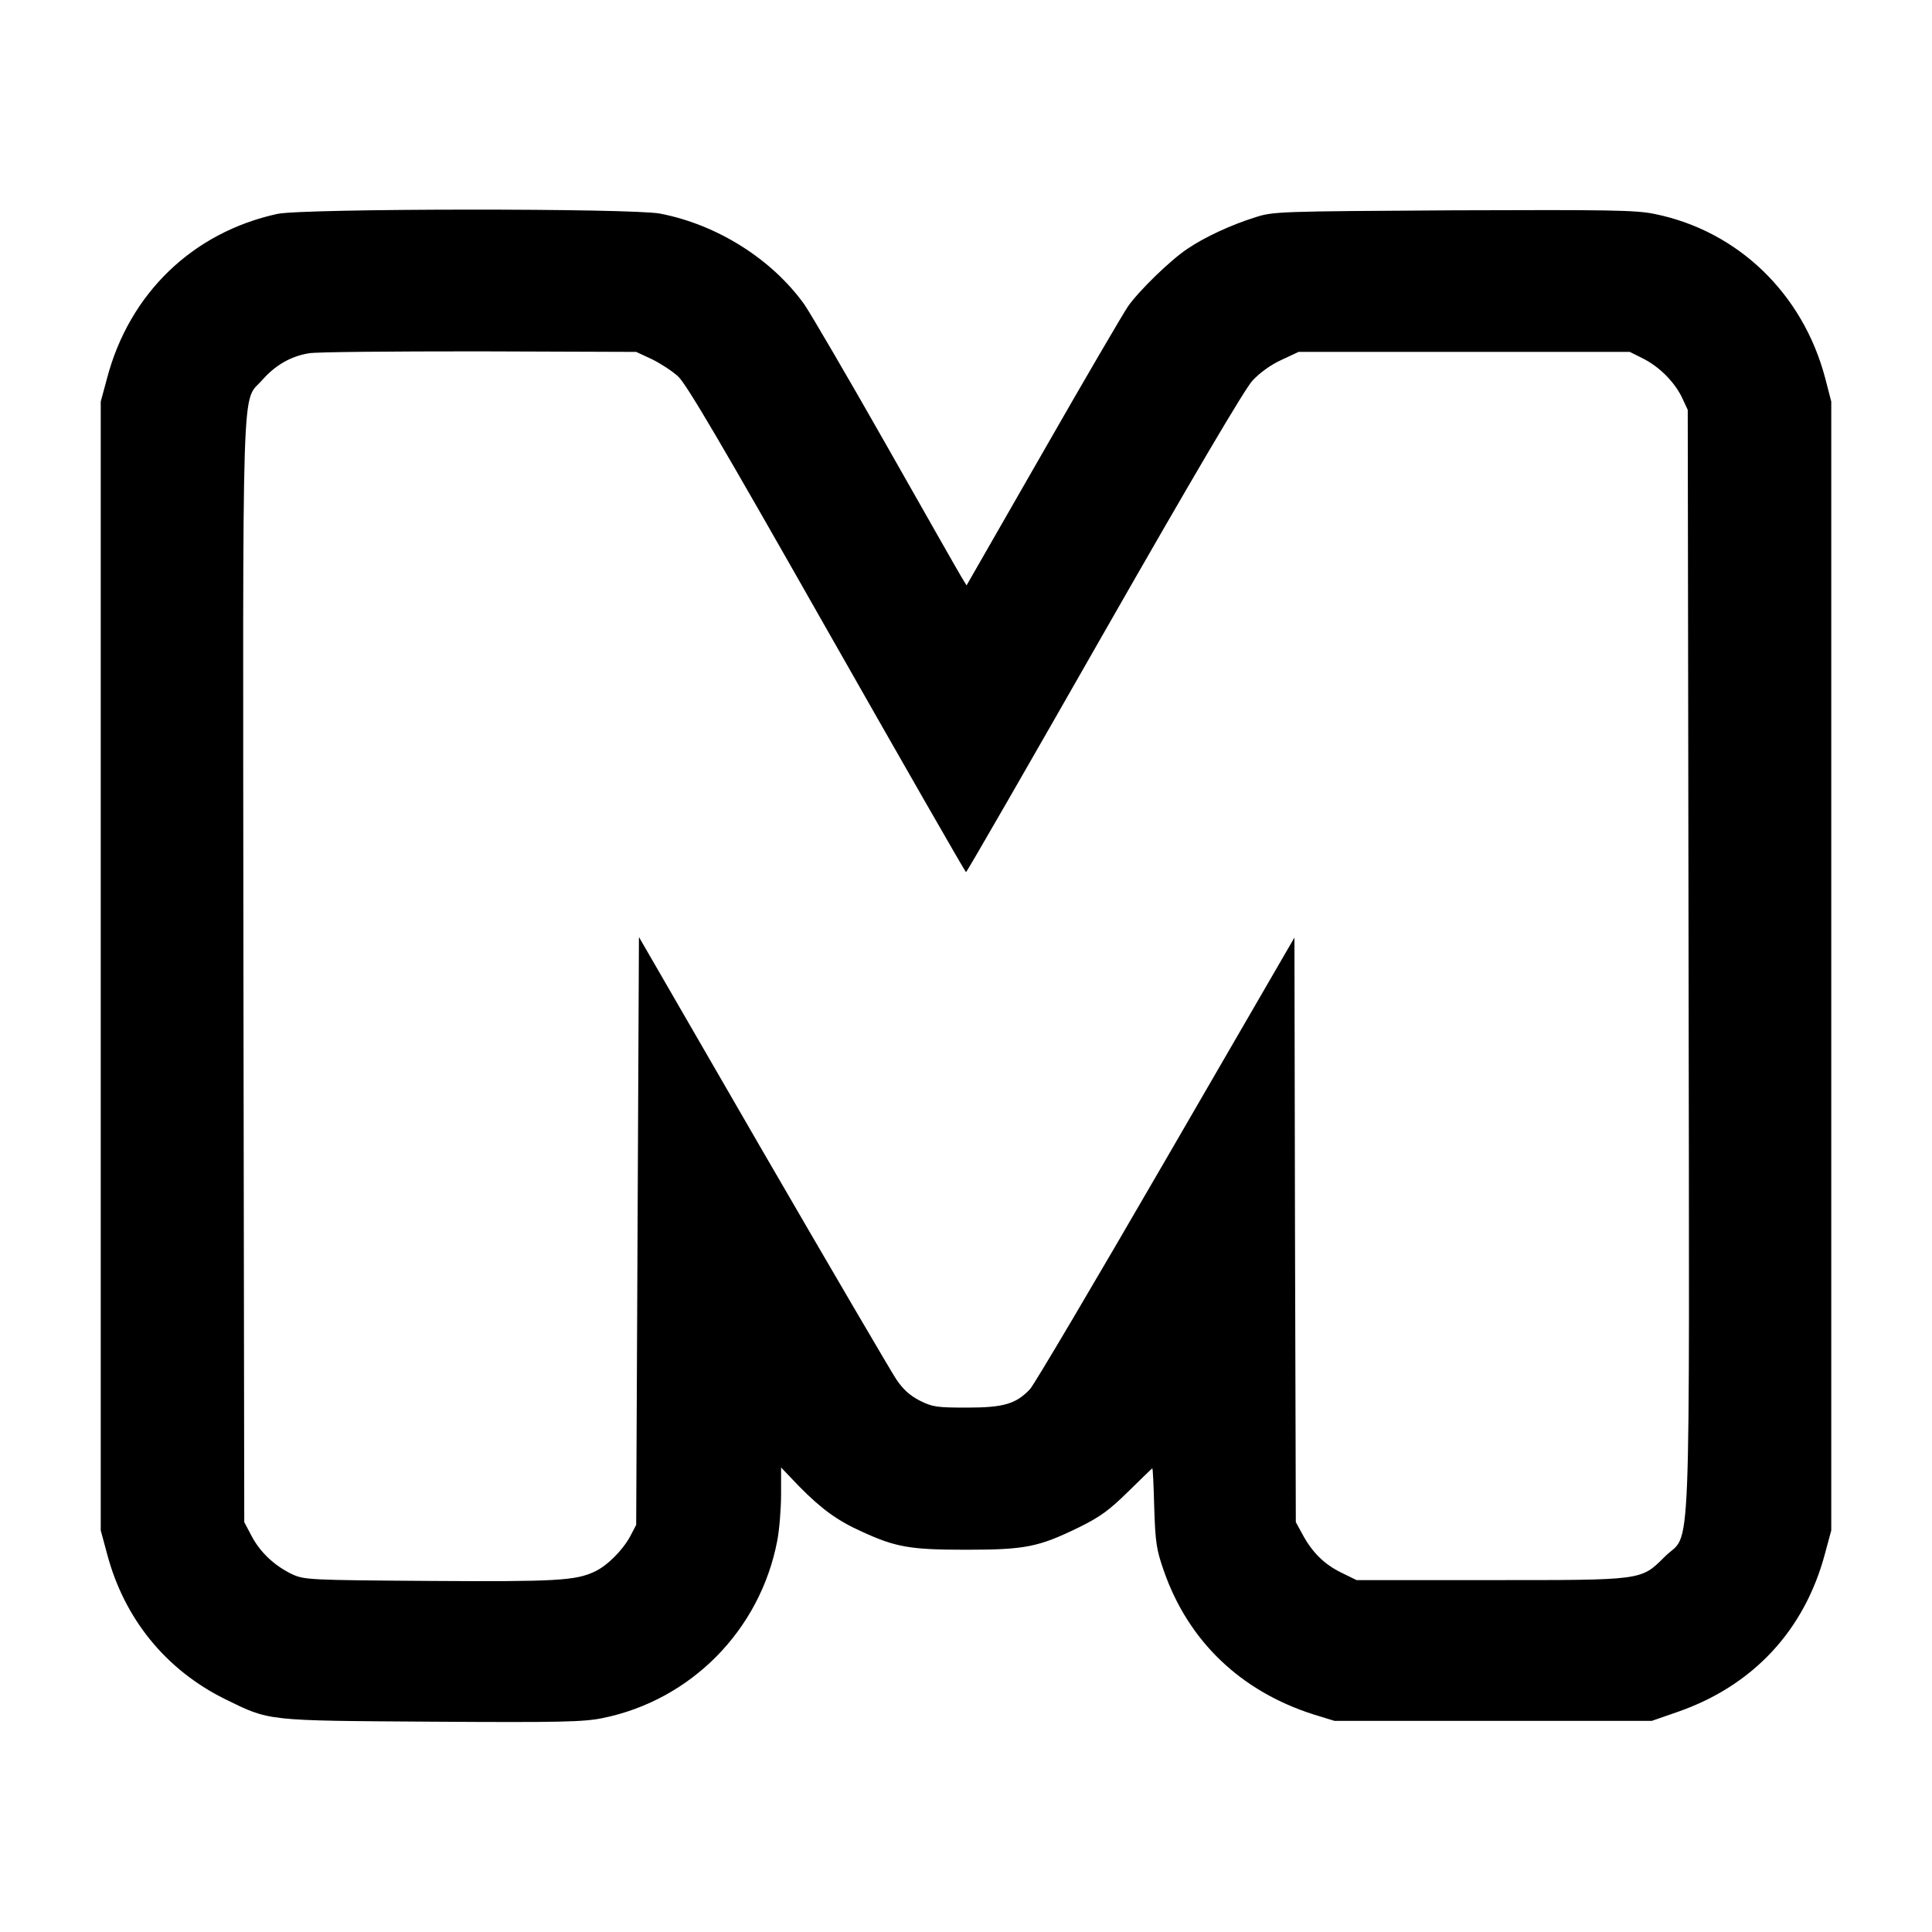
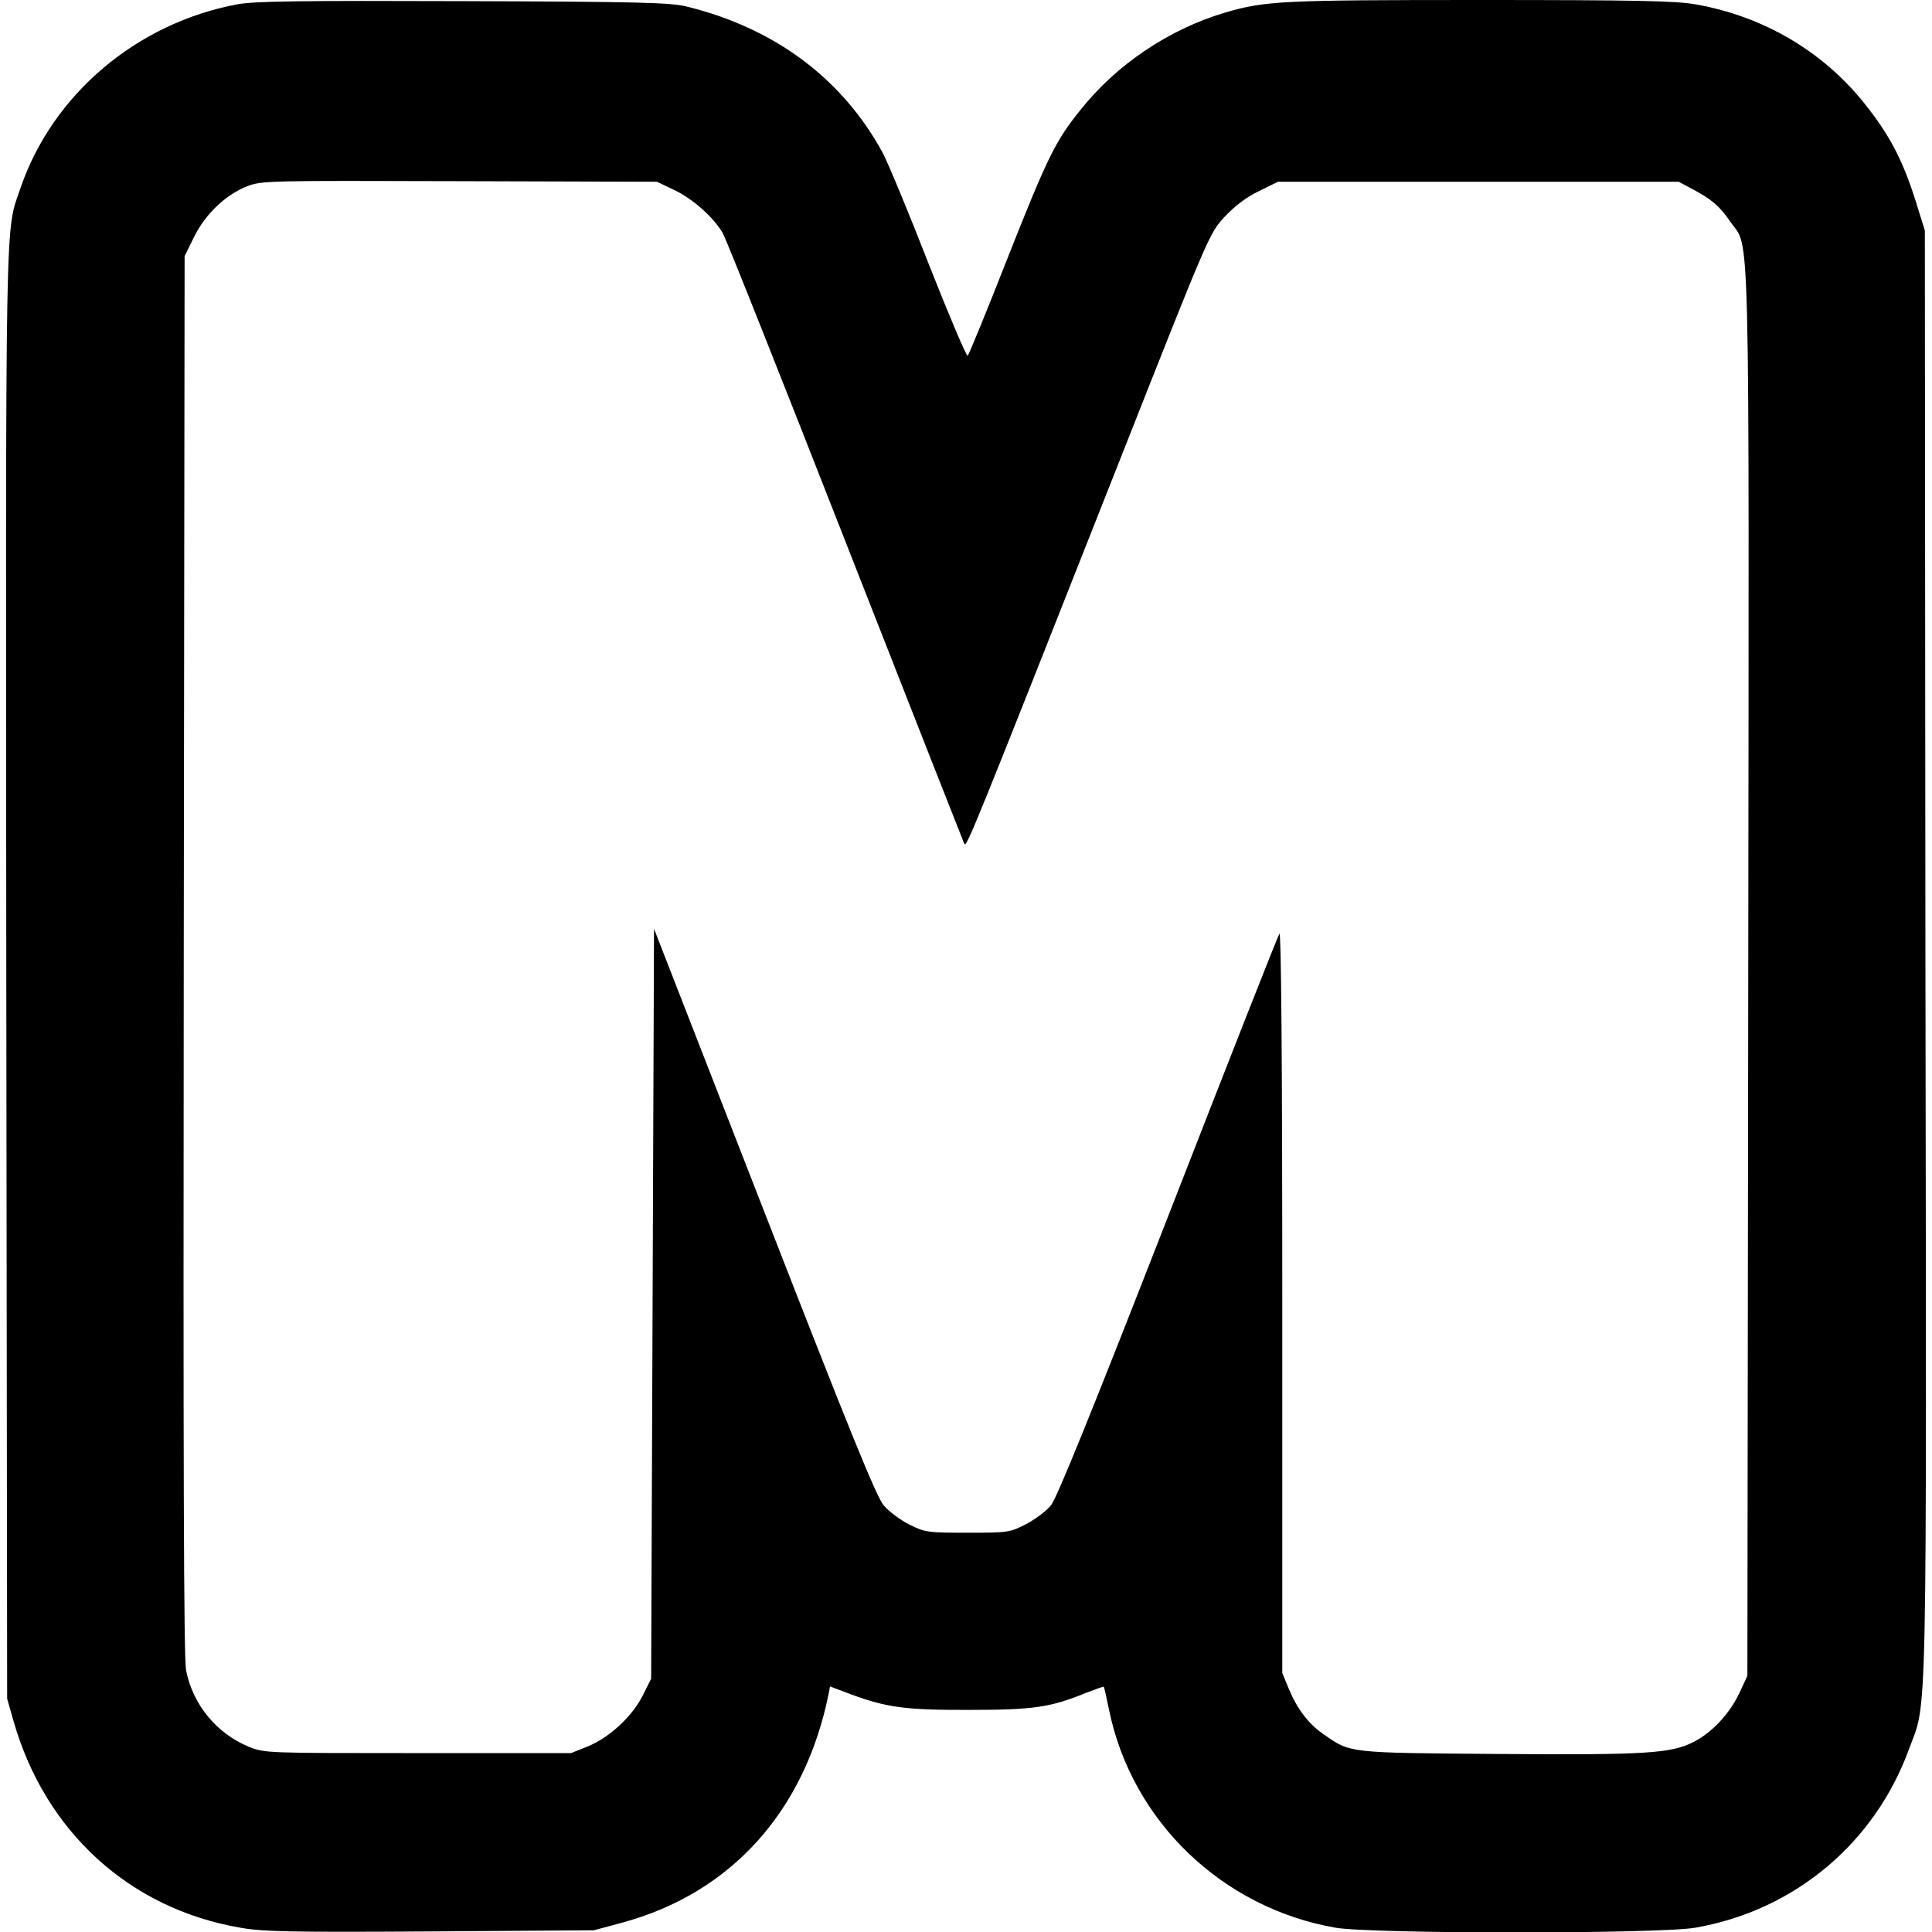
- <svg xmlns="http://www.w3.org/2000/svg" version="1.0" width="700pt" height="700pt" viewBox="0 0 700 700" preserveAspectRatio="xMidYMid meet">
-   <g transform="translate(0,700) scale(0.1,-0.1)" fill="#000000" stroke="none">
-     <path d="M1005 6225 c-307 -67 -536 -288 -617 -595 l-23 -85 0 -2045 0 -2045 23 -85 c62 -235 213 -420 427 -526 164 -80 142 -78 750 -82 465 -3 550 -1 618 13 321 65 571 319 633 642 8 41 14 118 14 170 l0 96 67 -70 c78 -79 137 -123 227 -163 122 -56 174 -65 376 -65 216 0 263 10 409 81 77 38 110 62 179 130 47 46 86 84 87 84 2 0 5 -64 7 -142 4 -127 8 -153 35 -230 89 -255 279 -436 543 -520 l75 -23 575 0 575 0 95 33 c272 95 458 295 532 572 l23 85 0 2045 0 2045 -22 85 c-81 307 -317 534 -619 595 -69 14 -164 15 -729 13 -636 -4 -652 -4 -719 -26 -86 -27 -181 -71 -243 -113 -62 -41 -176 -152 -216 -209 -17 -25 -156 -262 -308 -528 l-277 -483 -20 33 c-11 18 -133 233 -272 478 -139 245 -272 472 -295 506 -118 165 -316 290 -523 330 -103 20 -1296 19 -1387 -1z m1356 -526 c31 -15 74 -43 95 -62 30 -26 162 -252 539 -916 275 -484 502 -880 505 -881 3 0 228 391 500 868 321 562 510 883 538 913 26 28 67 58 105 75 l62 29 600 0 600 0 46 -23 c61 -30 116 -86 143 -142 l21 -45 3 -1995 c3 -2273 11 -2063 -86 -2160 -88 -87 -75 -85 -637 -85 l-480 0 -57 28 c-61 30 -105 74 -140 140 l-23 42 -3 1059 -2 1059 -466 -804 c-256 -442 -477 -816 -492 -832 -51 -54 -96 -67 -228 -67 -109 0 -125 2 -171 25 -37 19 -61 41 -86 78 -19 29 -237 401 -484 827 l-448 775 -5 -1065 -5 -1065 -22 -42 c-28 -51 -83 -106 -128 -127 -69 -33 -141 -37 -598 -34 -435 3 -454 4 -498 24 -63 30 -116 79 -147 138 l-27 51 -3 1995 c-2 2227 -8 2056 69 2144 47 53 102 85 168 96 25 5 302 7 616 7 l570 -2 56 -26z" />
+ <svg xmlns="http://www.w3.org/2000/svg" version="1.0" width="675pt" height="675pt" viewBox="0 0 675 675" preserveAspectRatio="xMidYMid meet">
+   <g transform="translate(0,675) scale(0.1,-0.1)" fill="#000000" stroke="none">
+     <path d="M830 6735 c-351 -65 -646 -314 -758 -641 -55 -161 -52 -12 -50 -2754 l3 -2525 22 -77 c110 -387 406 -657 793 -723 76 -14 178 -16 662 -13 l573 4 100 27 c379 103 637 389 720 799 l5 26 74 -28 c125 -46 192 -55 416 -54 220 0 281 9 403 59 34 13 62 23 63 22 2 -1 10 -38 19 -82 80 -388 395 -691 791 -760 126 -22 1131 -22 1257 0 346 60 627 295 747 625 64 174 61 6 57 2780 l-2 2525 -22 70 c-50 167 -97 259 -191 376 -146 182 -354 303 -589 344 -70 12 -208 15 -753 15 -692 0 -750 -3 -890 -44 -195 -58 -379 -181 -505 -340 -88 -109 -115 -164 -260 -531 -69 -176 -130 -324 -134 -328 -4 -4 -65 140 -136 320 -70 180 -143 355 -161 389 -141 259 -376 435 -684 511 -56 14 -161 17 -780 19 -574 2 -730 0 -790 -11z m1522 -647 c67 -31 140 -96 173 -152 13 -23 206 -509 430 -1081 224 -572 411 -1046 414 -1053 8 -14 25 28 542 1337 313 793 314 795 367 853 36 38 76 69 120 90 l67 33 700 0 700 0 45 -24 c70 -37 98 -61 135 -115 70 -103 66 94 63 -2627 l-3 -2454 -28 -60 c-34 -72 -95 -138 -160 -171 -78 -40 -165 -46 -682 -42 -526 4 -516 3 -608 67 -55 37 -94 89 -124 160 l-23 56 0 1300 c0 862 -4 1294 -10 1283 -6 -9 -181 -454 -389 -988 -263 -674 -388 -983 -409 -1009 -16 -20 -55 -49 -87 -66 -57 -29 -62 -30 -204 -30 -140 0 -148 1 -203 28 -32 16 -72 46 -90 67 -26 30 -116 252 -418 1027 l-385 988 -5 -1310 -5 -1310 -28 -56 c-36 -74 -117 -149 -192 -180 l-60 -24 -535 0 c-530 0 -535 0 -590 22 -113 46 -197 148 -220 268 -8 44 -10 714 -8 2500 l3 2440 33 67 c39 80 111 148 185 177 51 20 72 20 742 18 l690 -2 57 -27z" />
  </g>
</svg>
